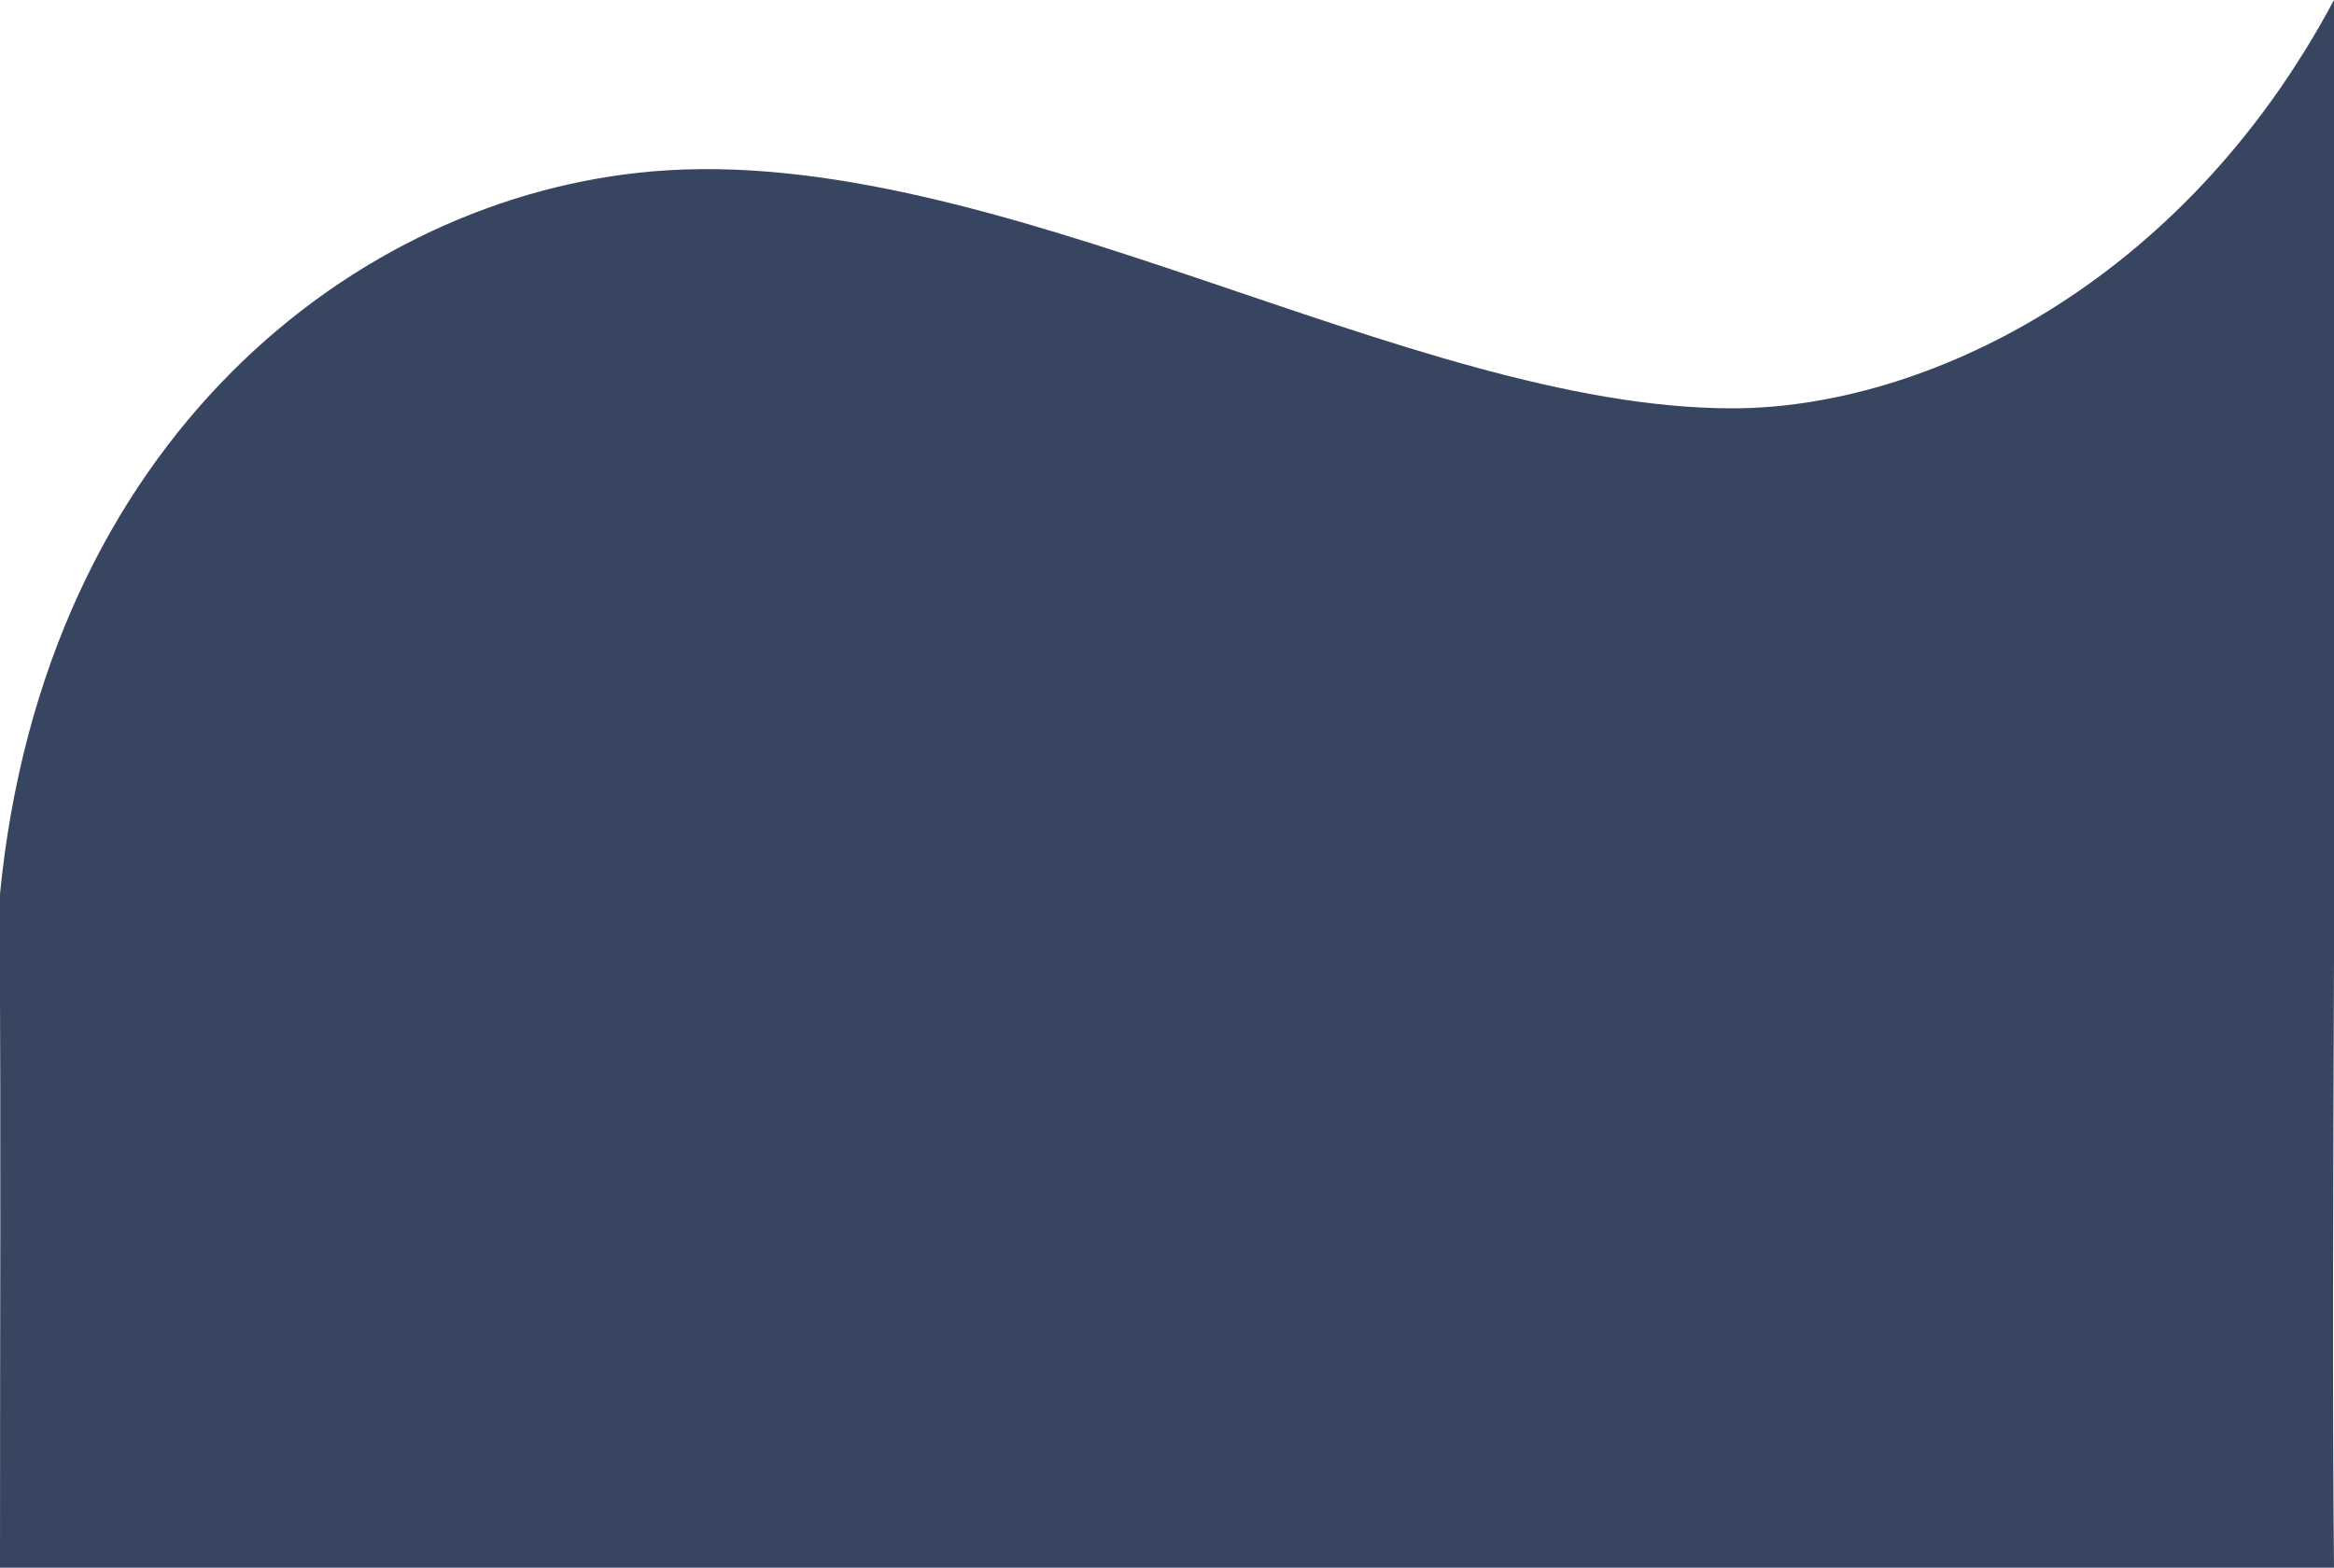
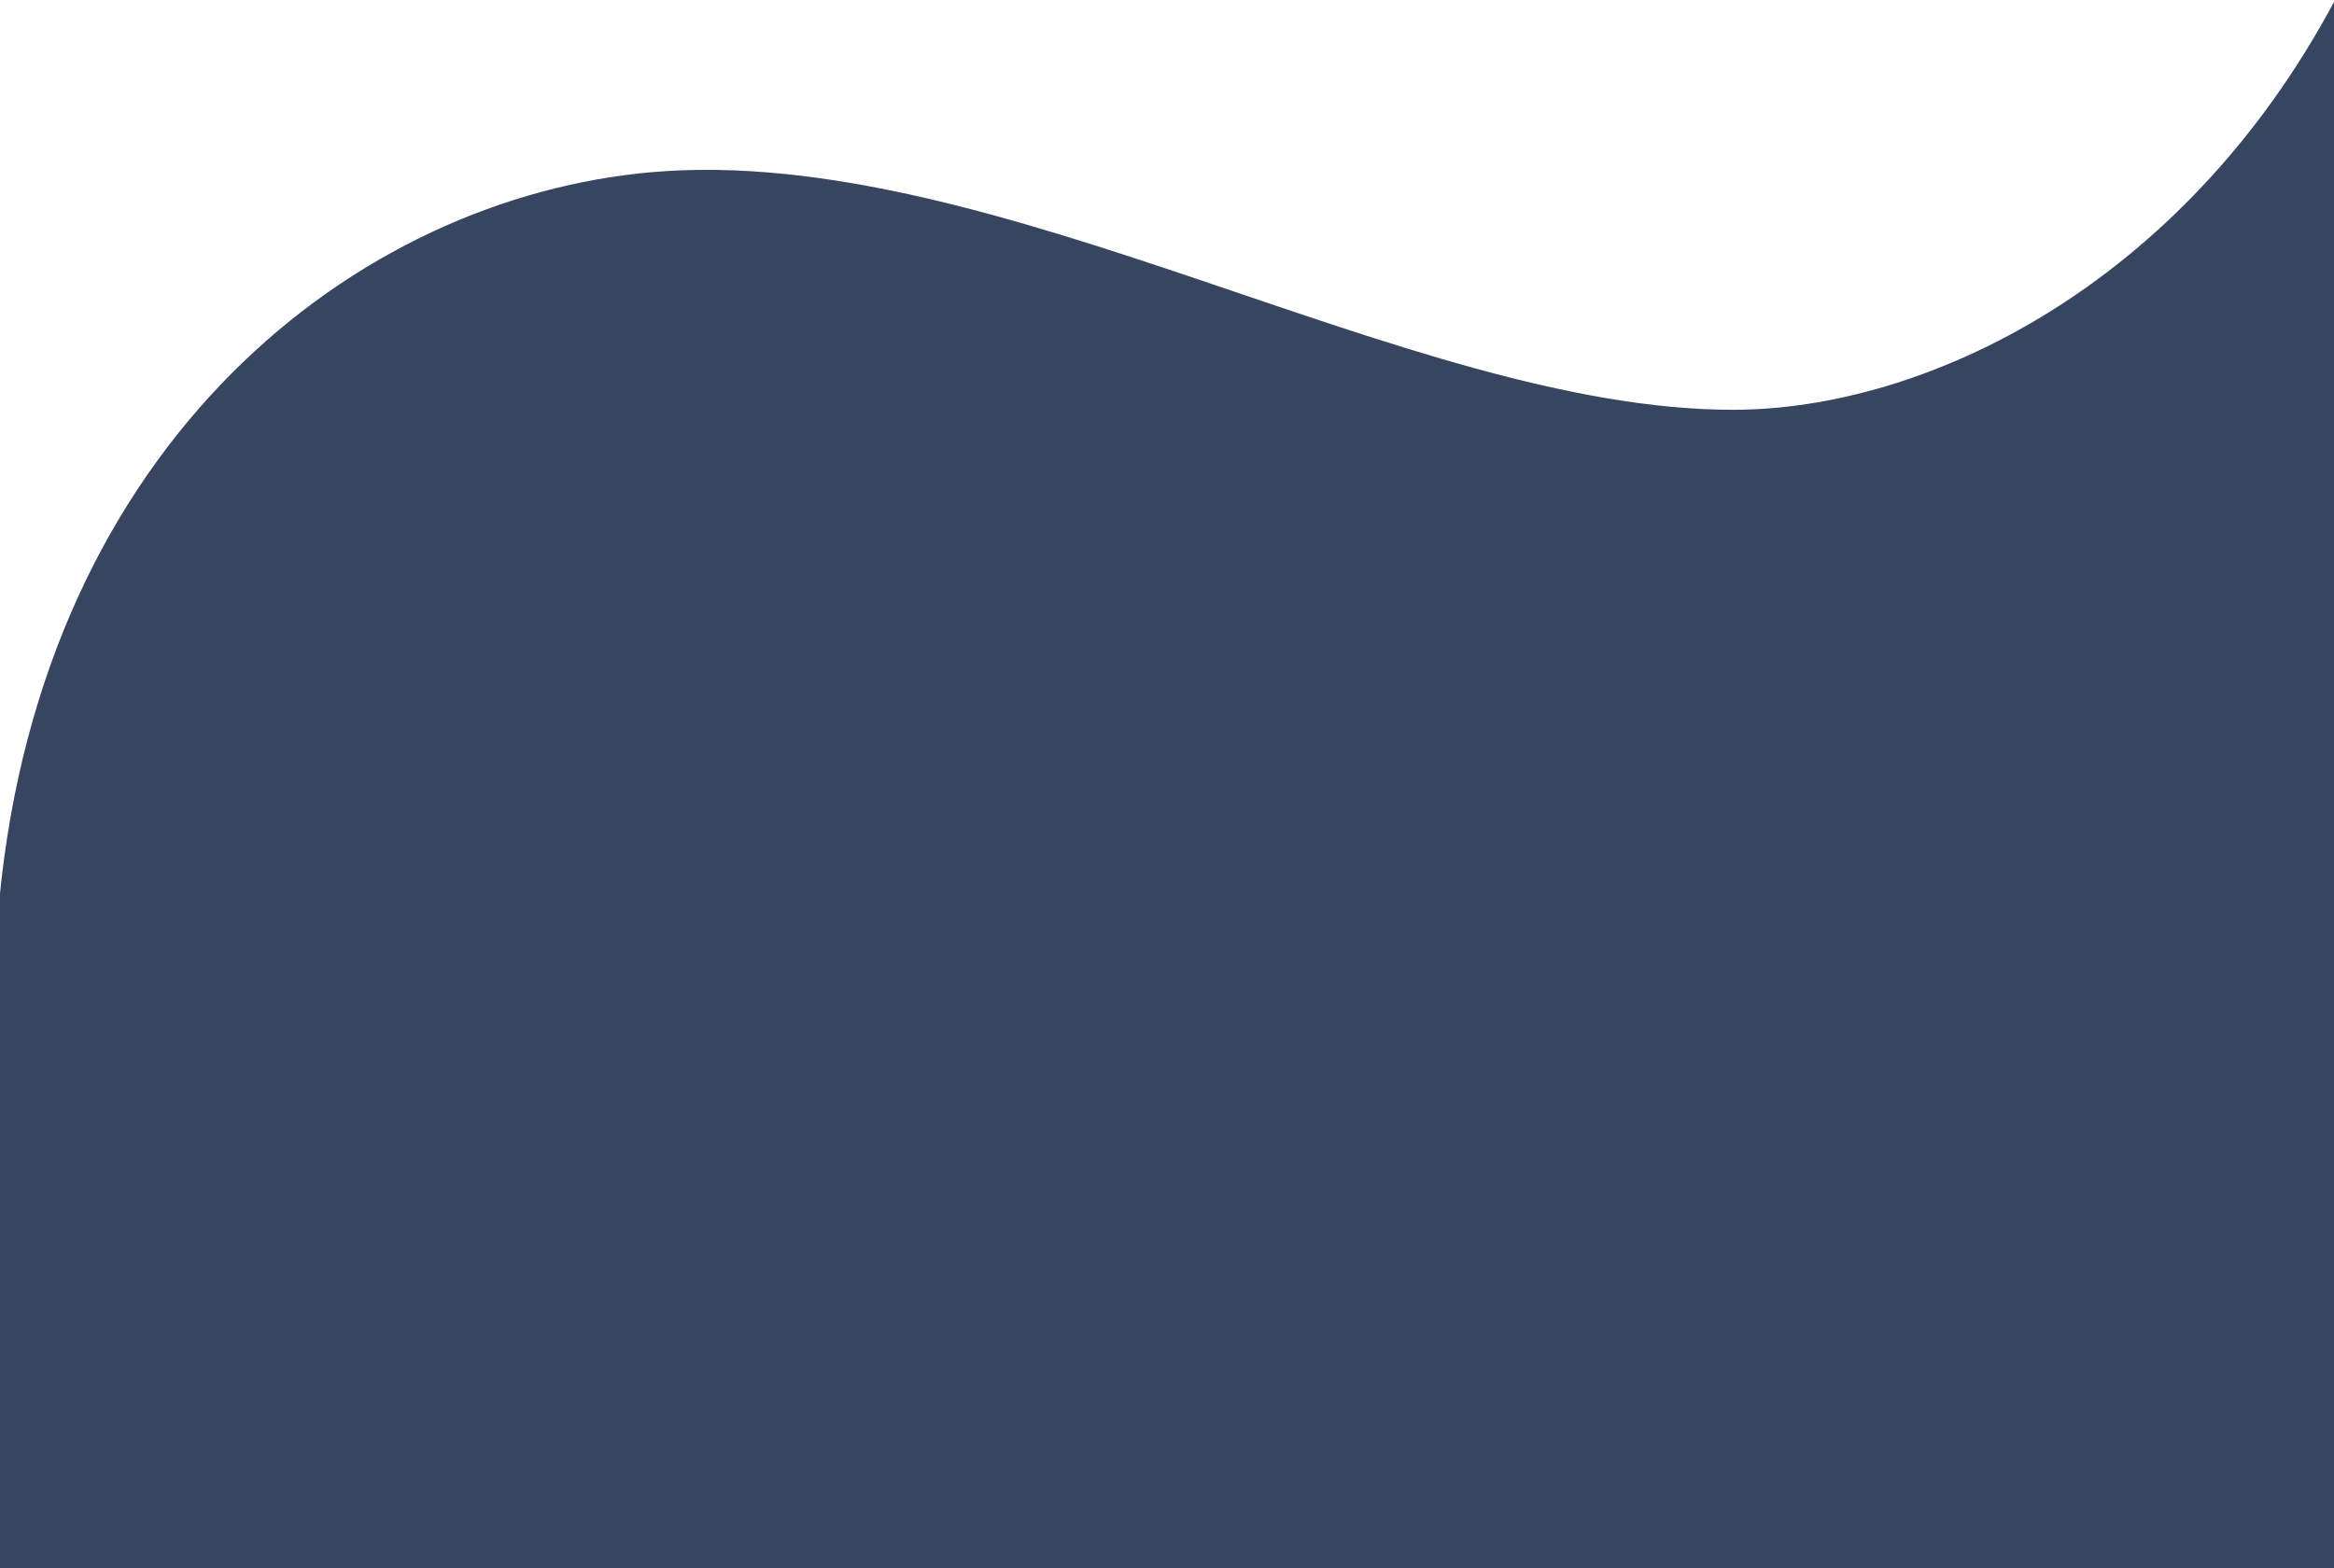
- <svg xmlns="http://www.w3.org/2000/svg" width="320" height="215" viewBox="0 0 320 215" fill="none">
-   <path d="M89.5 23.5C136.5 19.5 193.093 56 237.5 56C263.636 56 299.079 39.257 320 0C320.462 113 319.538 166.5 320 215L-1.31726e-05 215C4.43123e-05 173.661 0.127 164.317 -0.041 123C5.955 60.342 48.849 26.96 89.5 23.5Z" fill="#384561" />
+ <svg xmlns="http://www.w3.org/2000/svg" version="1.1" id="Layer_1" x="0px" y="0px" viewBox="0 0 320 215" style="enable-background:new 0 0 320 215;" xml:space="preserve">
+   <style type="text/css">
+ 	.st0{fill:#384561;}
+ </style>
+   <path class="st0" d="M89.5,23.6c47-4,103.7,32.6,148.1,32.6c26.2,0,61.6-16.8,82.6-56.3c0,113.6,0,167.3,0,216H-0.1  c0-41.5,0.1-50.9,0-92.4C5.9,60.6,48.8,27.1,89.5,23.6z" />
</svg>
